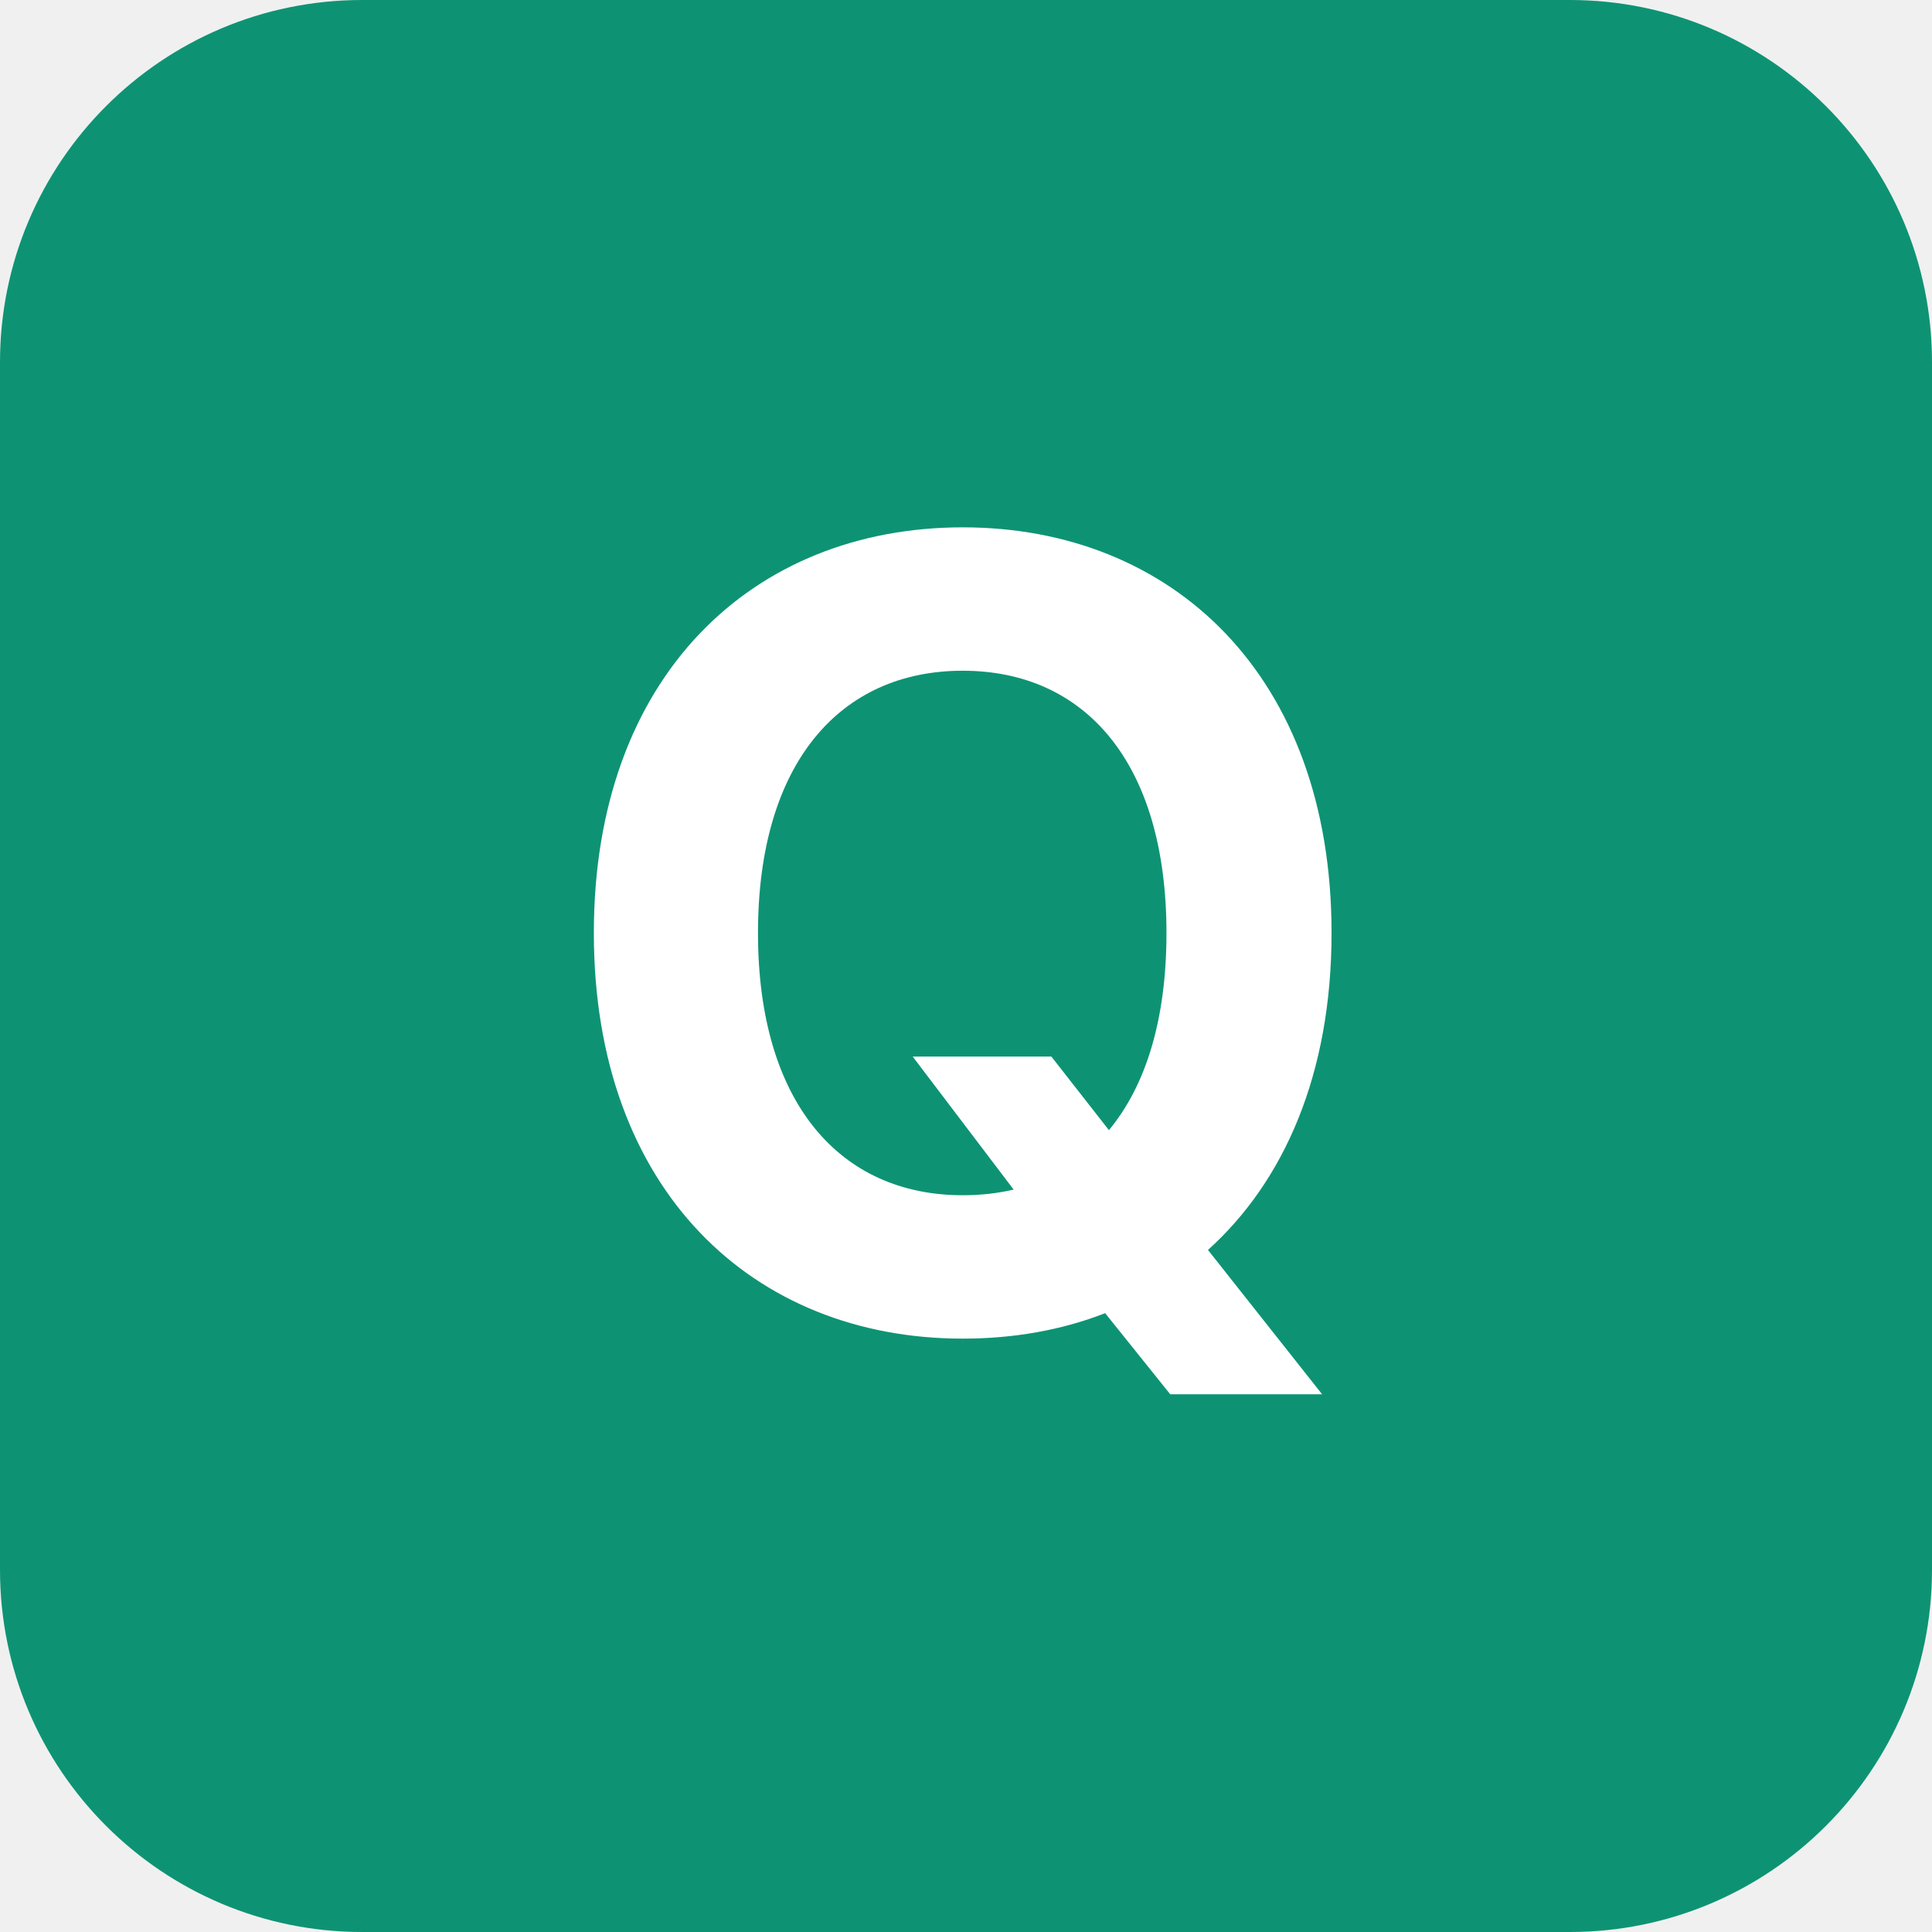
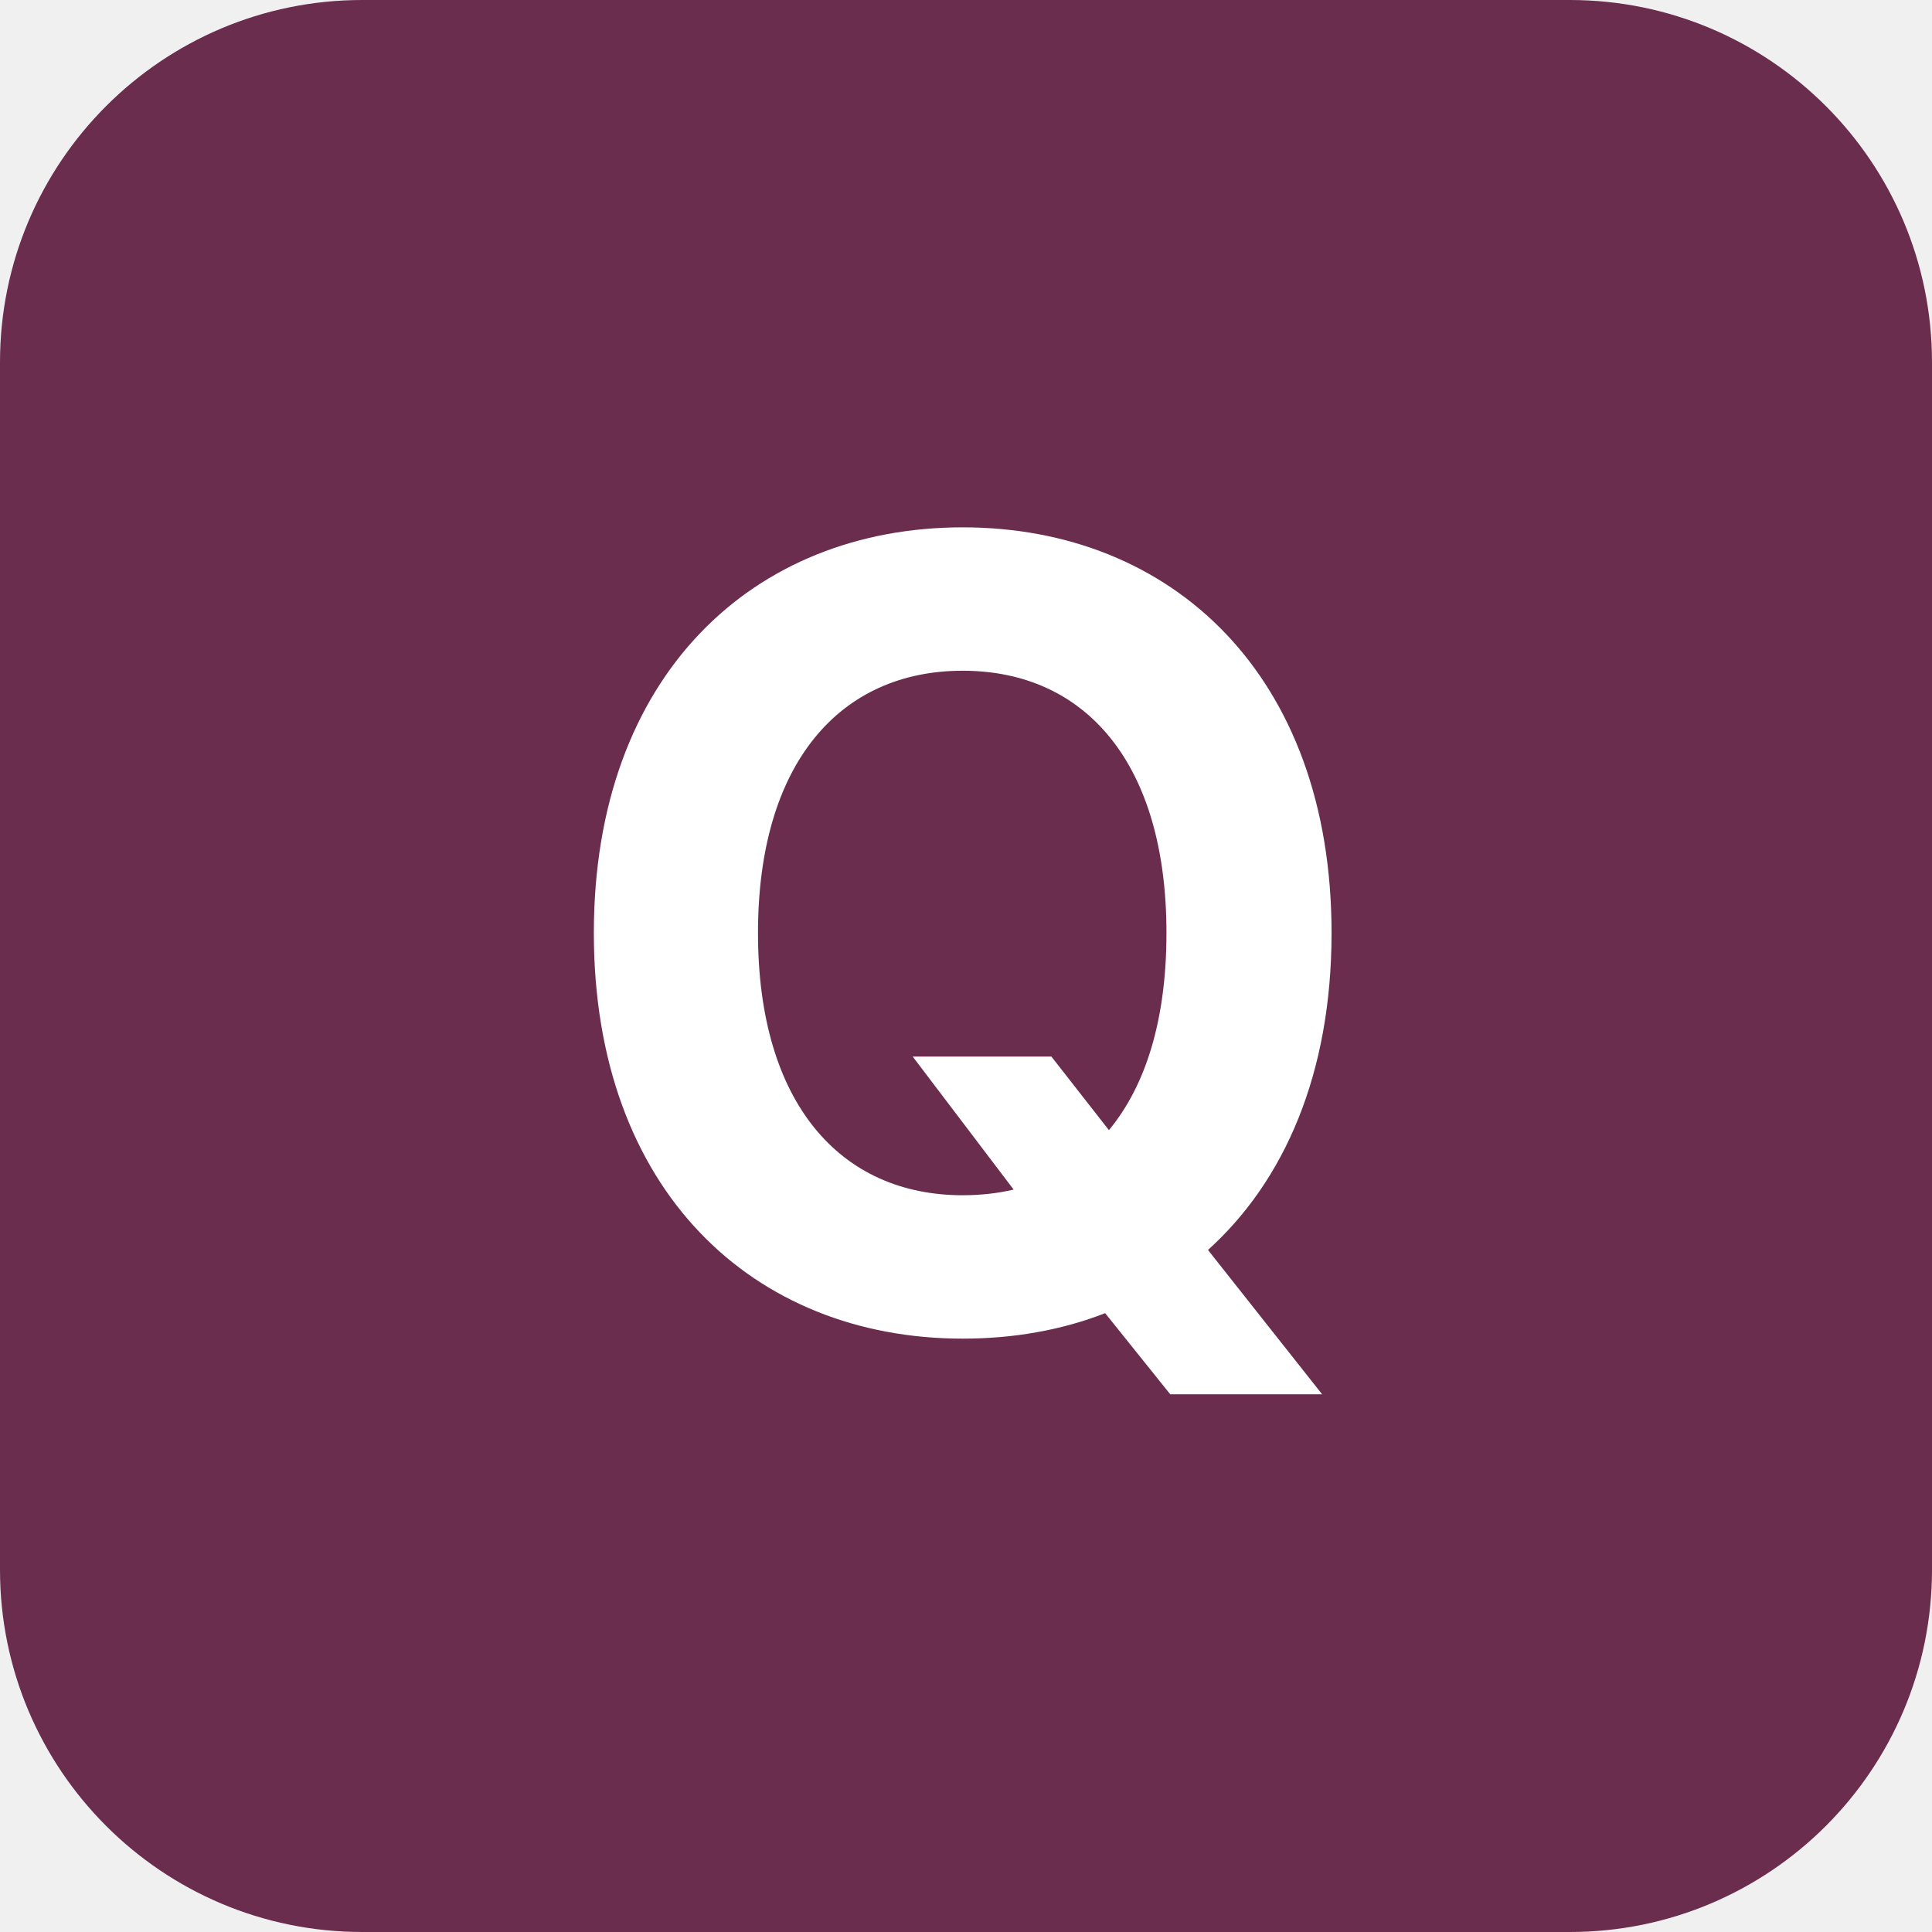
<svg xmlns="http://www.w3.org/2000/svg" viewBox="0 0 32 32">
-   <rect width="32" height="32" rx="6" fill="#0D9373" />
+   <rect width="32" height="32" rx="6" fill="#6B2D4E" />
  <text x="16" y="22" font-family="Inter, system-ui, sans-serif" font-size="18" font-weight="700" fill="white" text-anchor="middle">Q</text>
</svg>
